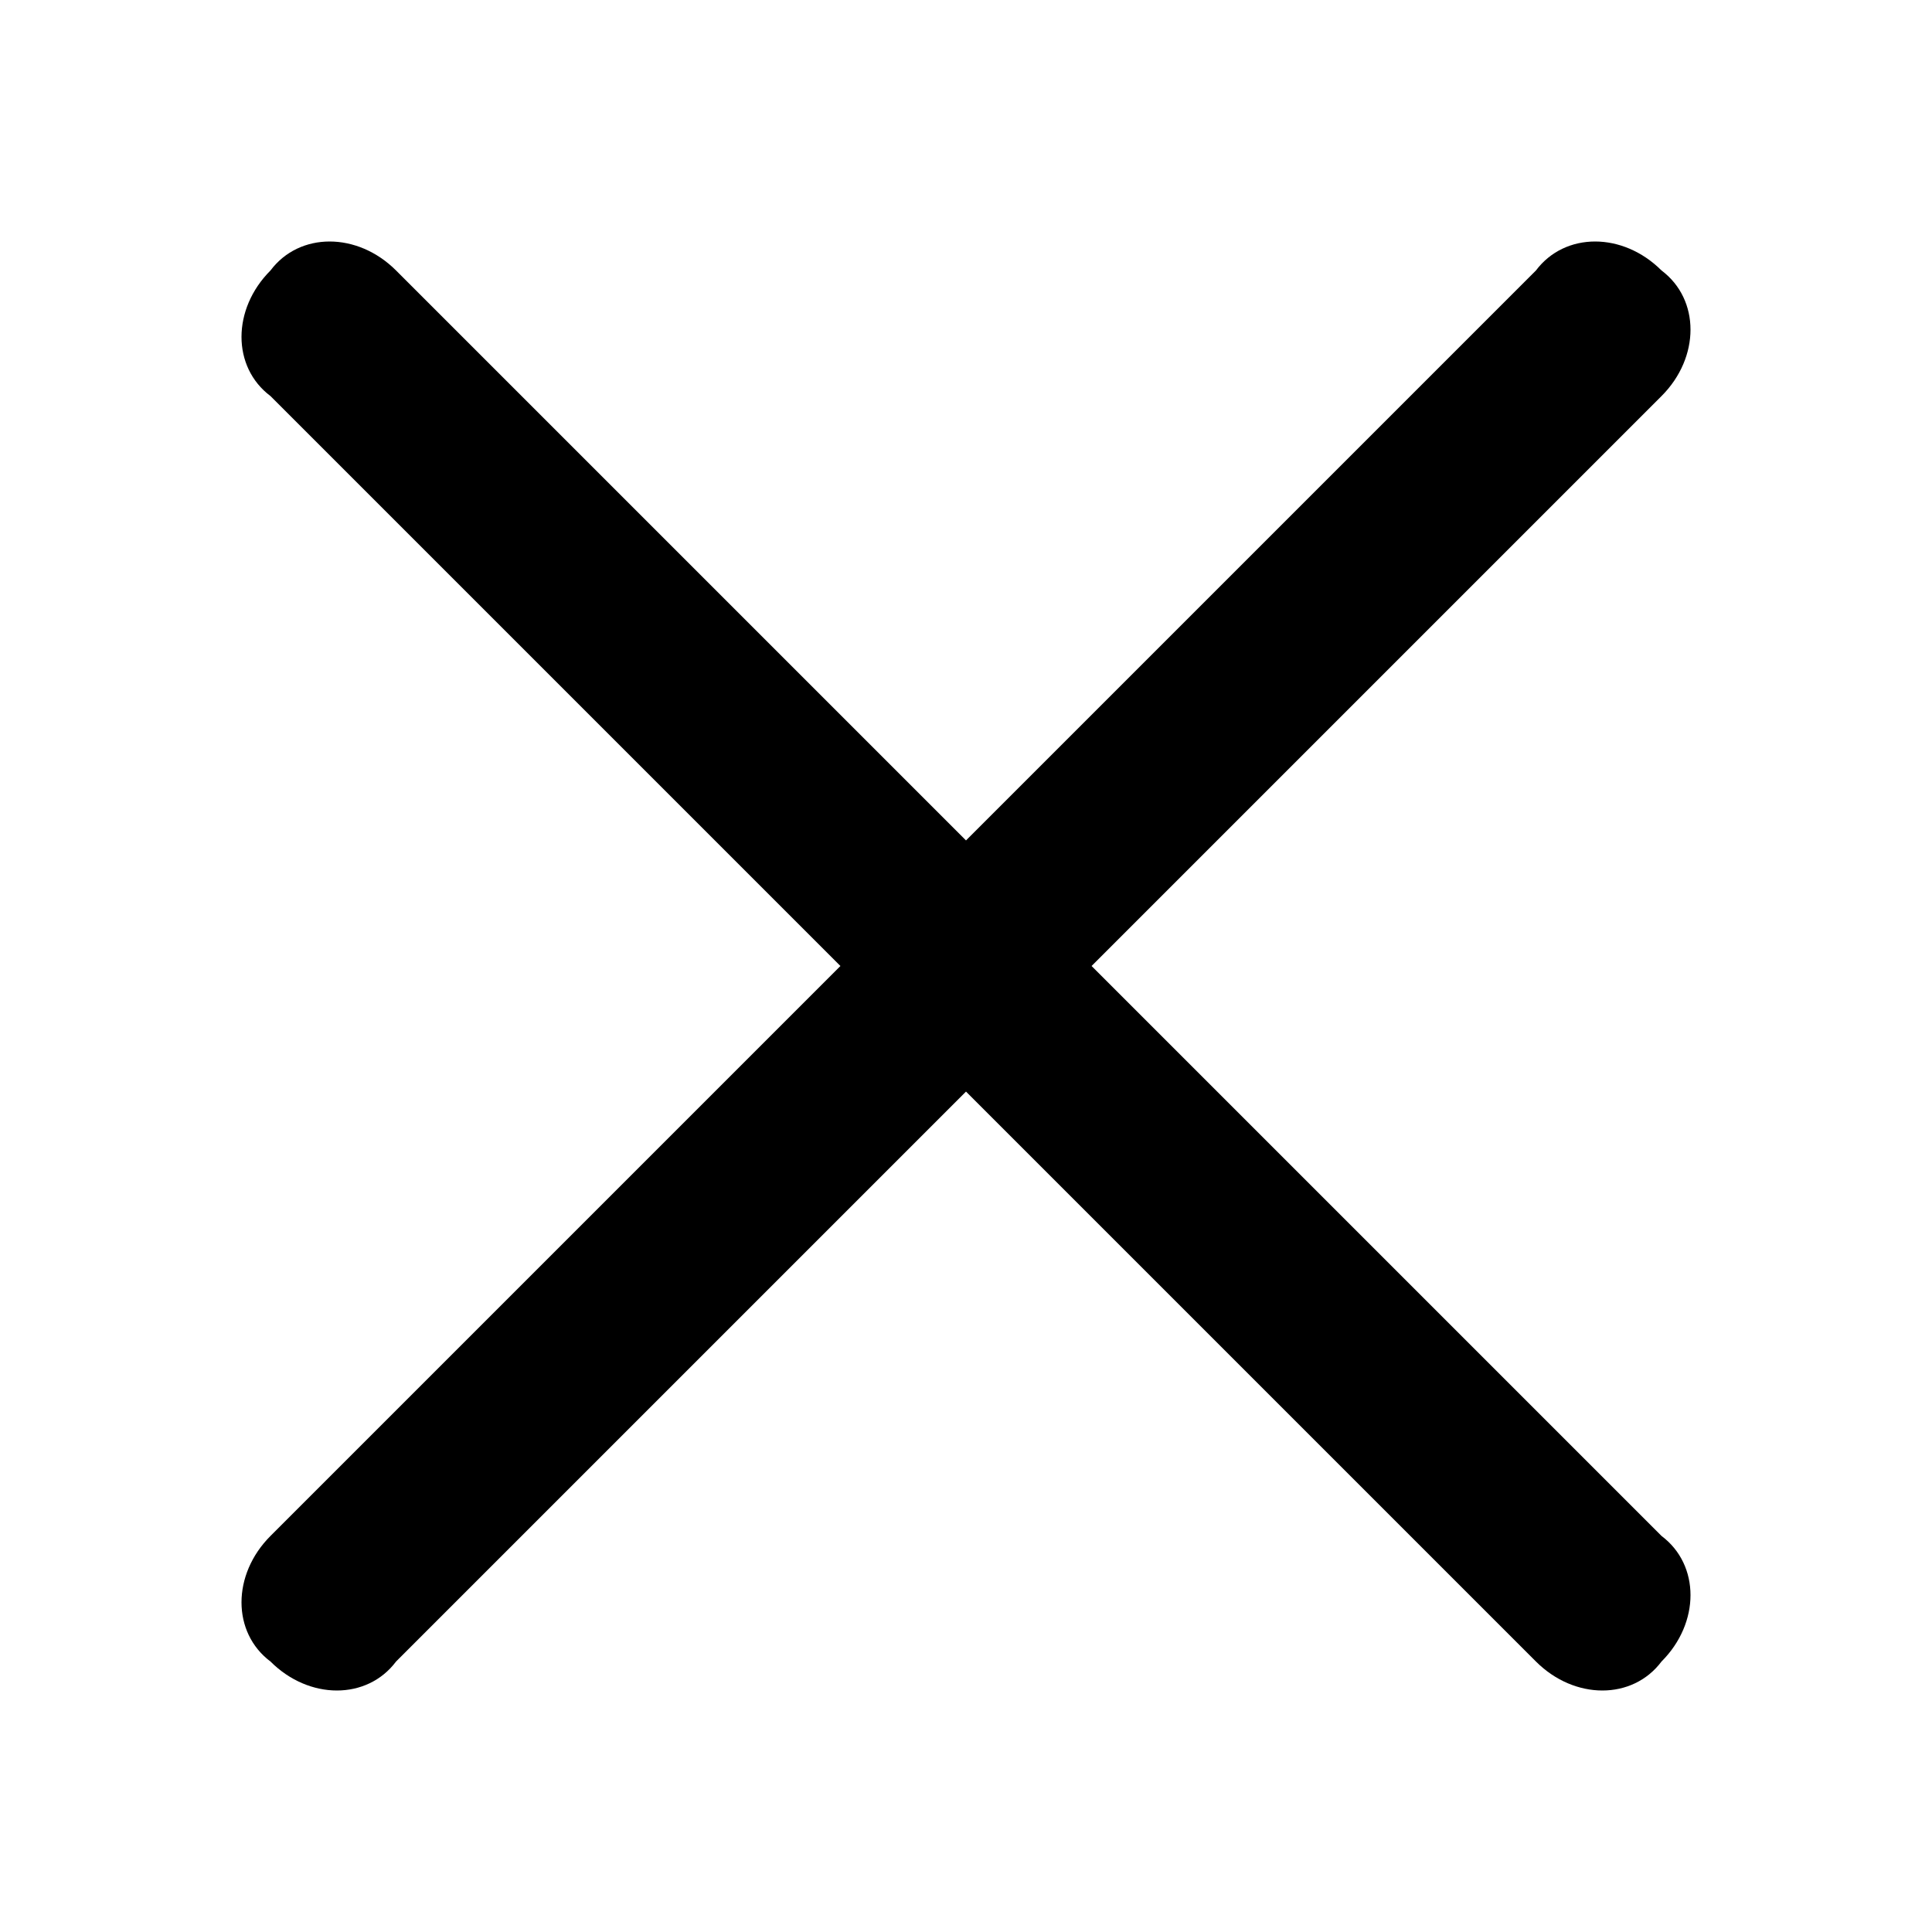
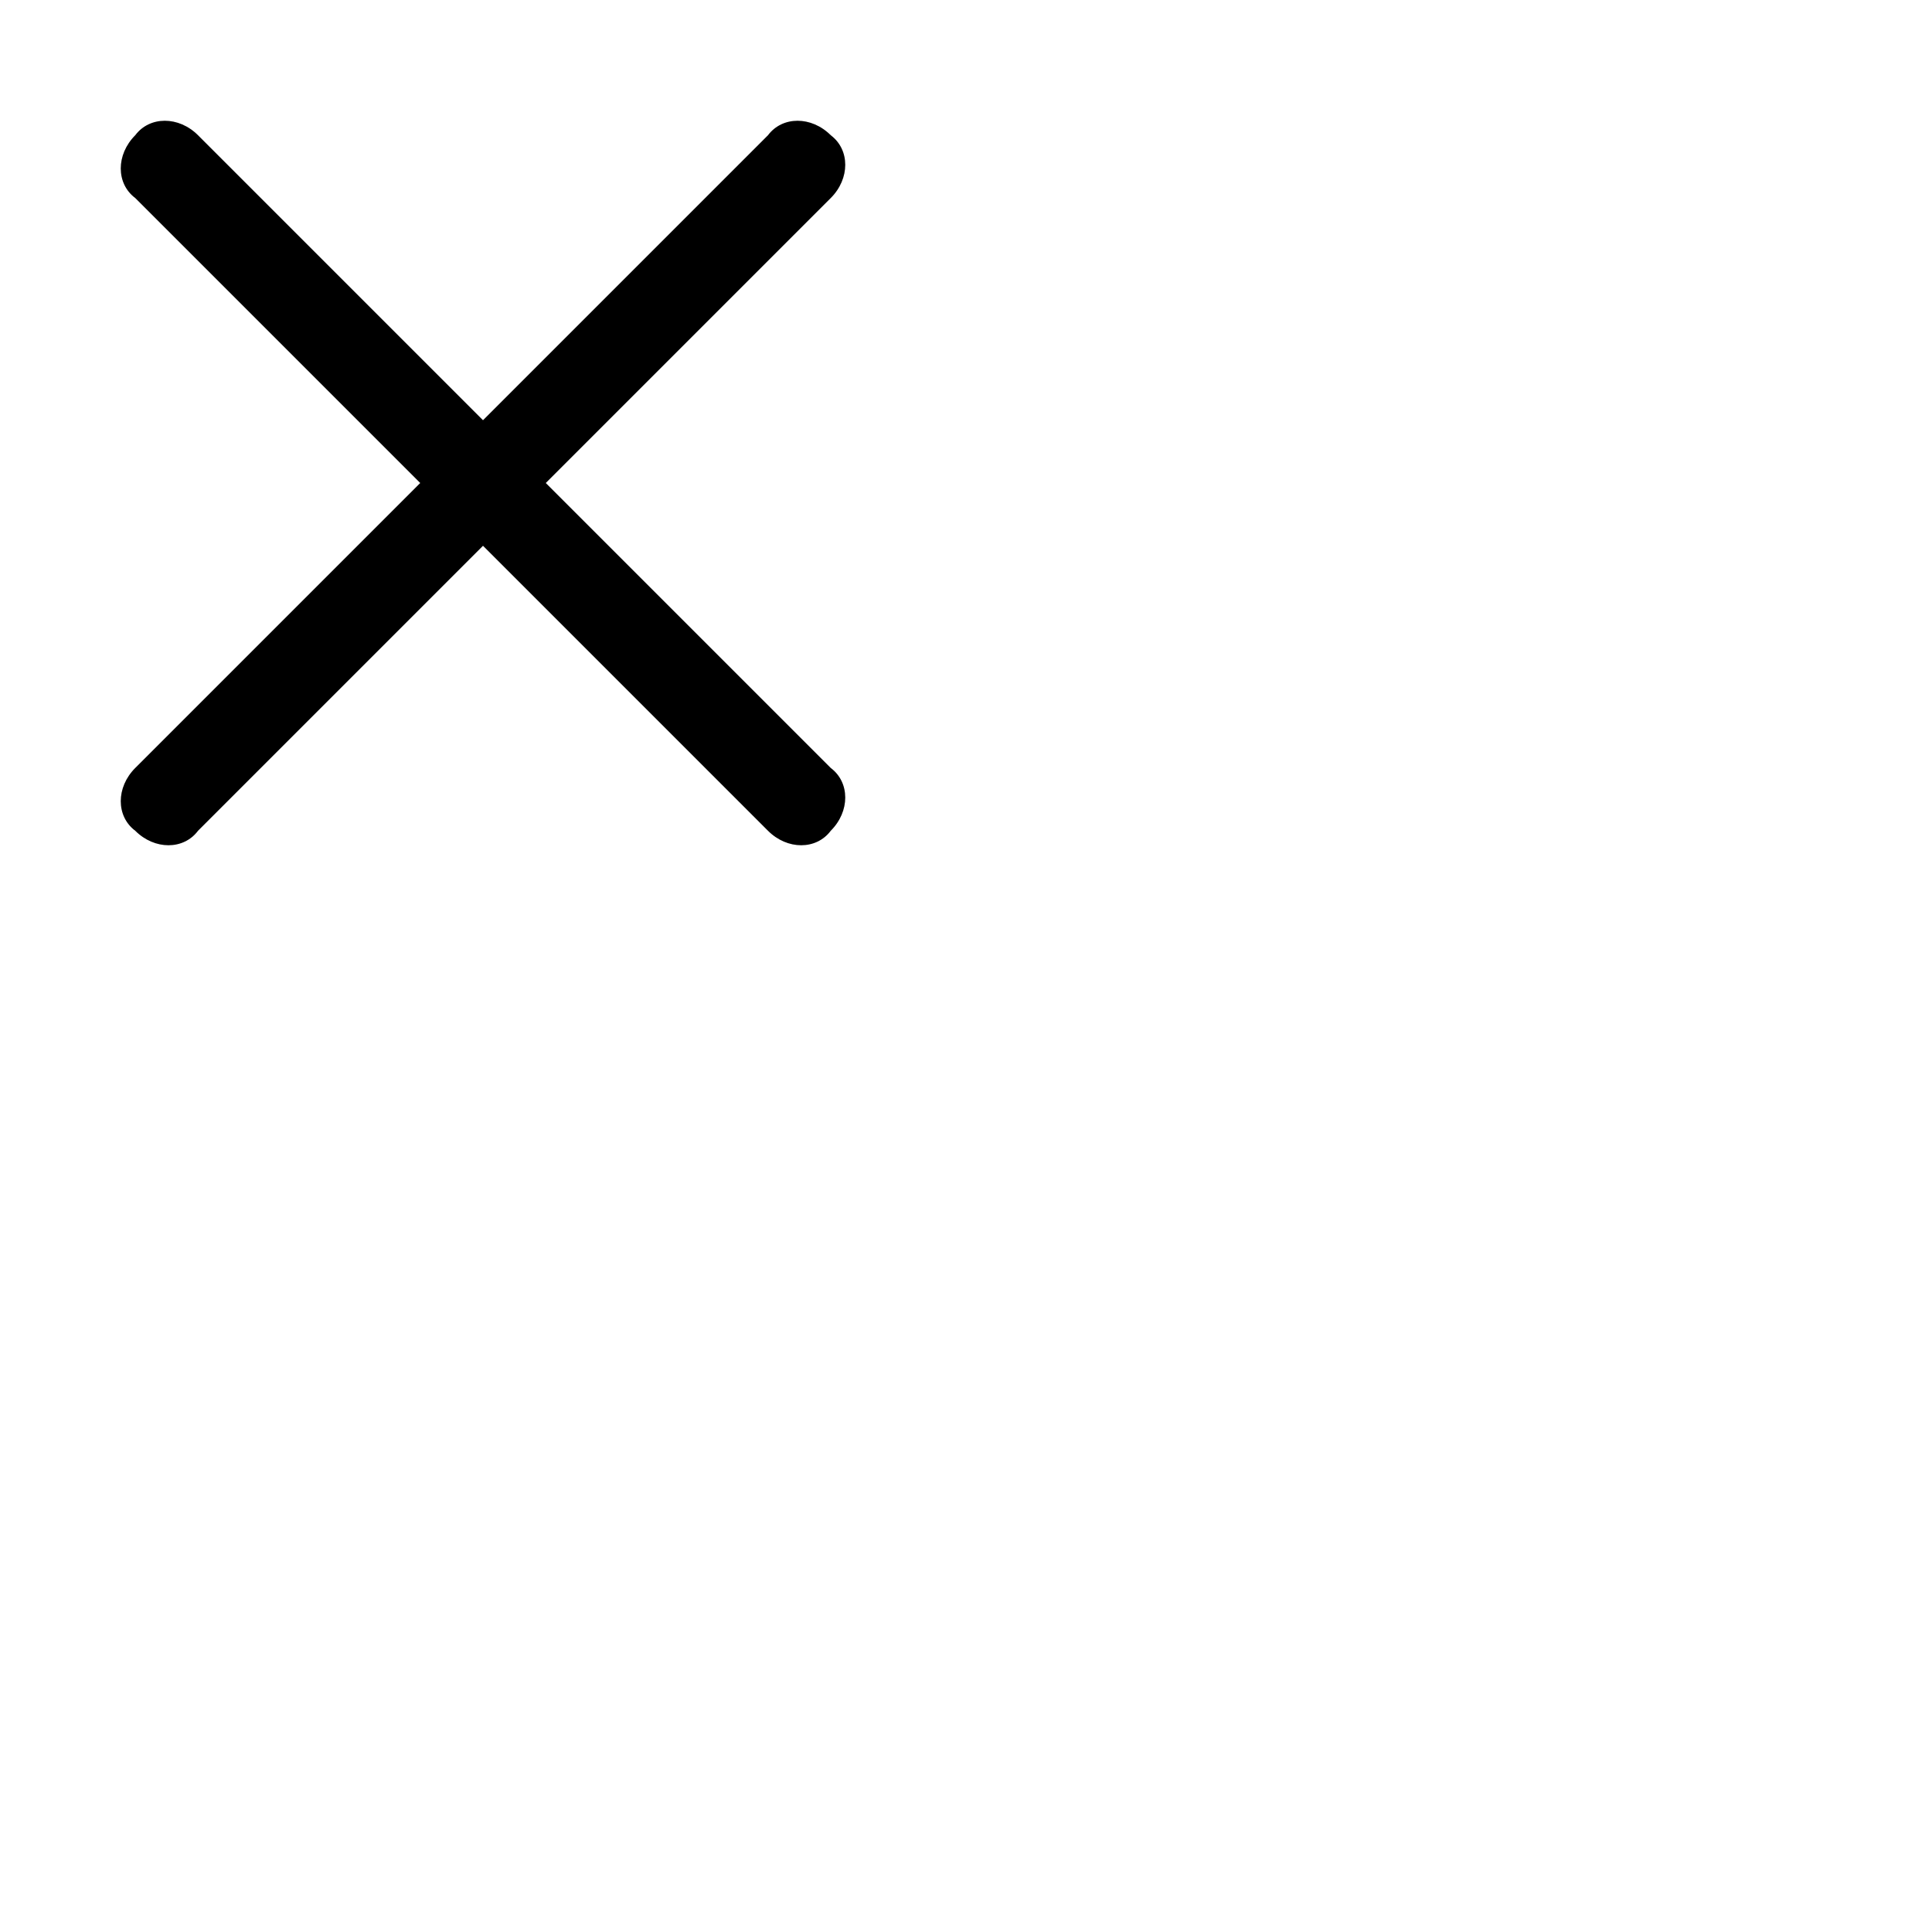
- <svg xmlns="http://www.w3.org/2000/svg" viewBox="0 0 20 20">
+ <svg xmlns="http://www.w3.org/2000/svg" viewBox="0 0 40 40">
  <path d="M 17.2 4.1 C 17.6 3.7 17.6 3.1 17.2 2.8 C 16.8 2.4 16.2 2.4 15.9 2.8 L 10 8.7 L 4.1 2.8 C 3.7 2.4 3.1 2.4 2.8 2.8 C 2.4 3.2 2.4 3.8 2.8 4.1 L 8.7 10 L 2.8 15.9 C 2.4 16.3 2.4 16.9 2.8 17.2 C 3.2 17.6 3.8 17.6 4.1 17.2 L 10 11.3 L 15.9 17.2 C 16.3 17.6 16.9 17.6 17.2 17.2 C 17.6 16.8 17.6 16.2 17.2 15.9 L 11.3 10 L 17.2 4.1 Z" fill="currentColor" />
</svg>
